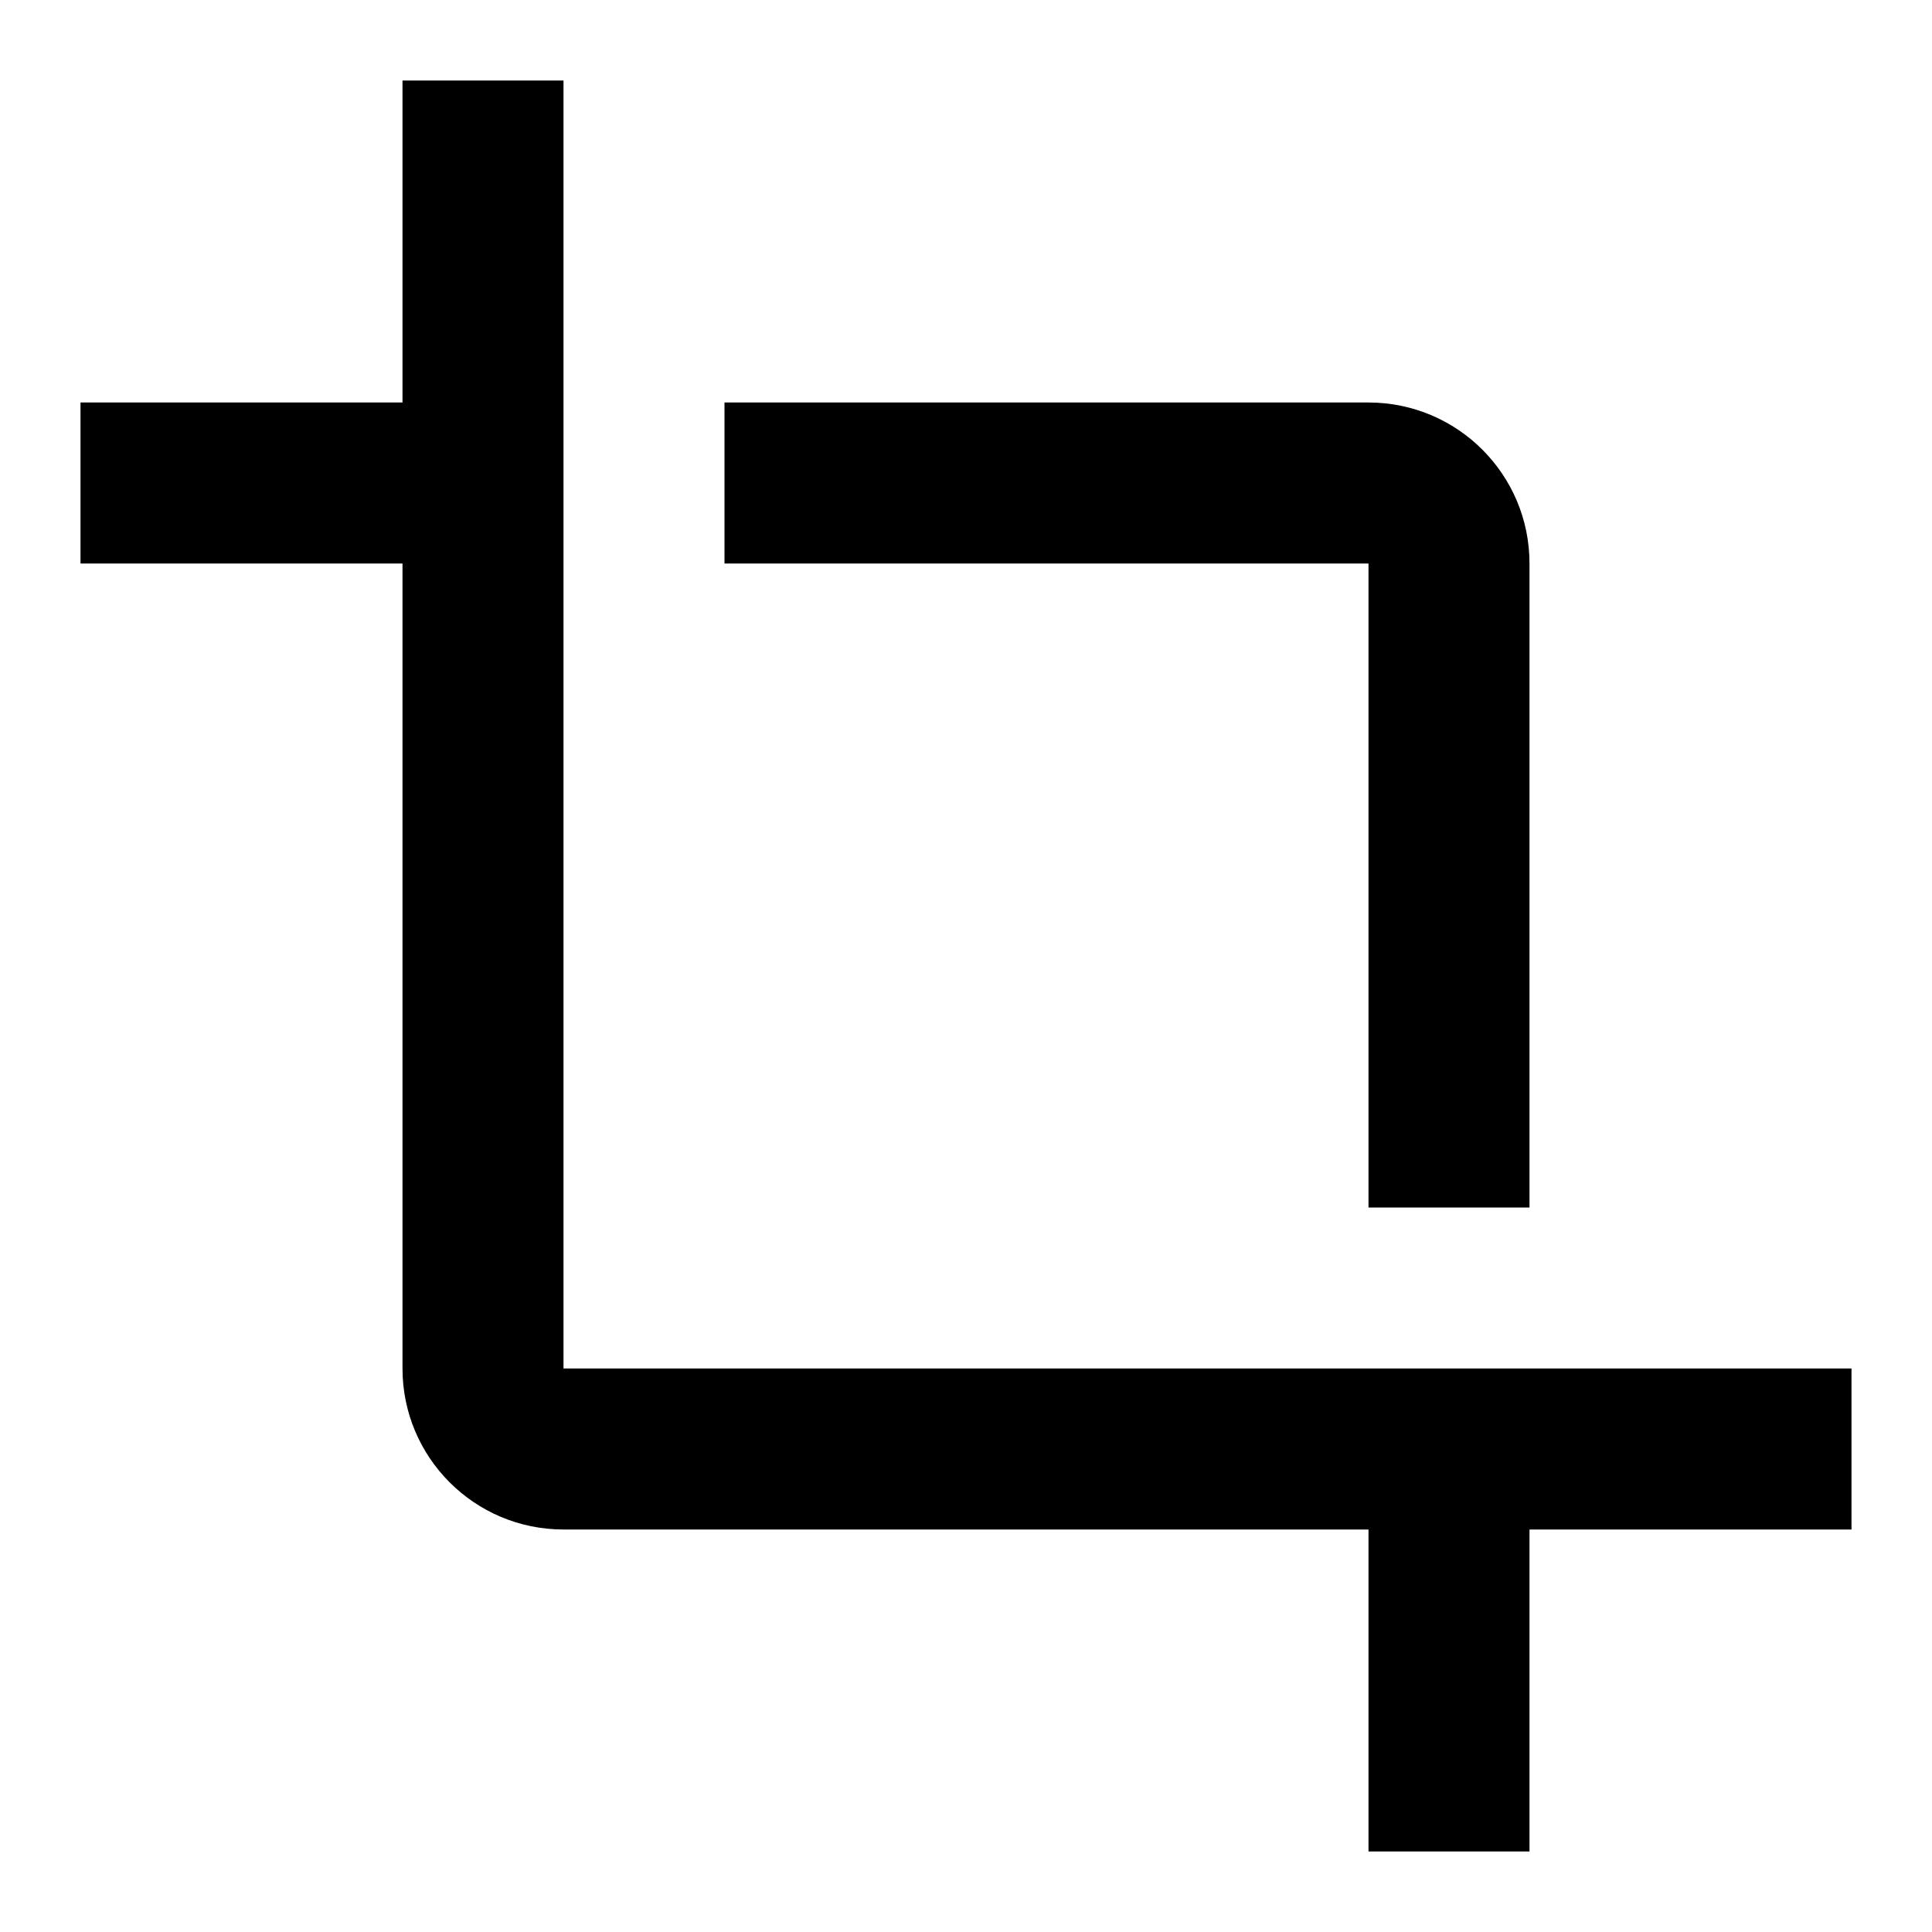
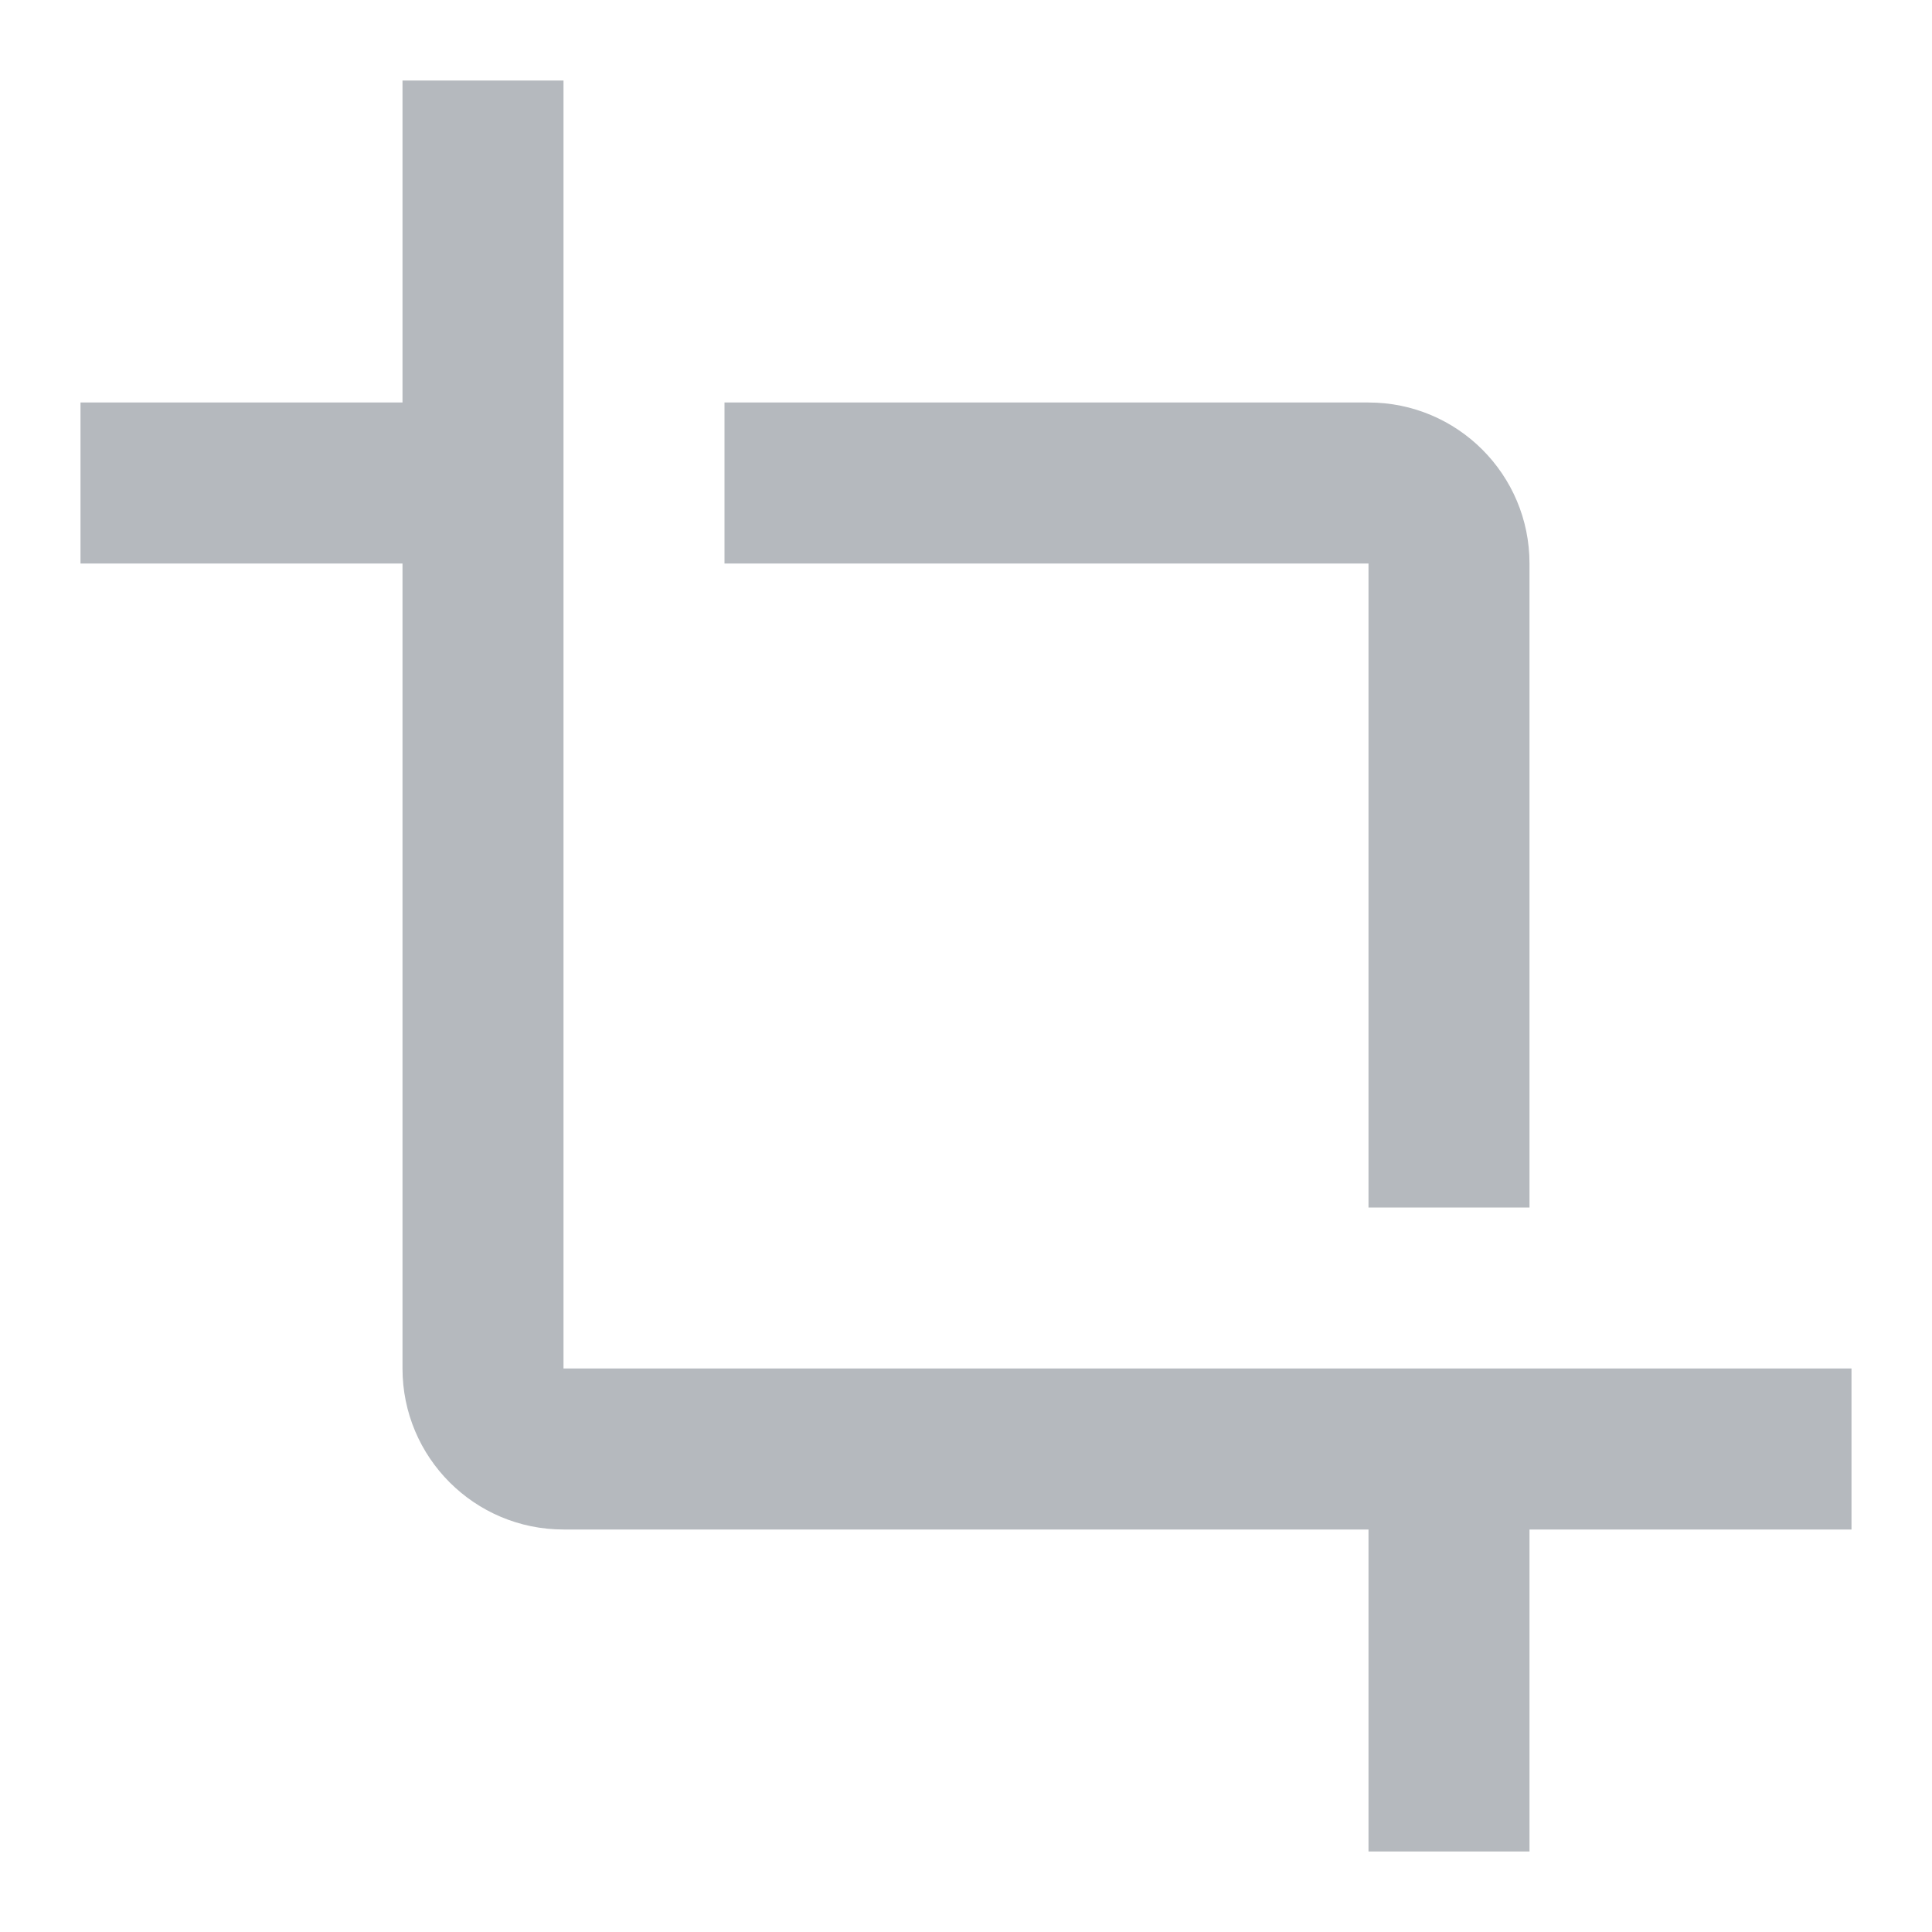
<svg xmlns="http://www.w3.org/2000/svg" version="1.0" id="Layer_1" x="0px" y="0px" width="48px" height="48px" viewBox="0 0 48 48" enable-background="new 0 0 48 48" xml:space="preserve">
  <path fill="none" d="M0,0h48v48H0V0z" />
-   <path d="M34,30h4V14c0-2.21-1.79-4-4-4H18v4h16V30z M14,34V2h-4v8H2v4h8v20c0,2.21,1.79,4,4,4h20v8h4v-8h8v-4H14z" />
+   <path fill="#b5b9be" d="M34,30h4V14c0-2.21-1.79-4-4-4H18v4h16V30z M14,34V2h-4v8H2v4h8v20c0,2.21,1.79,4,4,4h20v8h4v-8h8v-4H14z" />
</svg>
